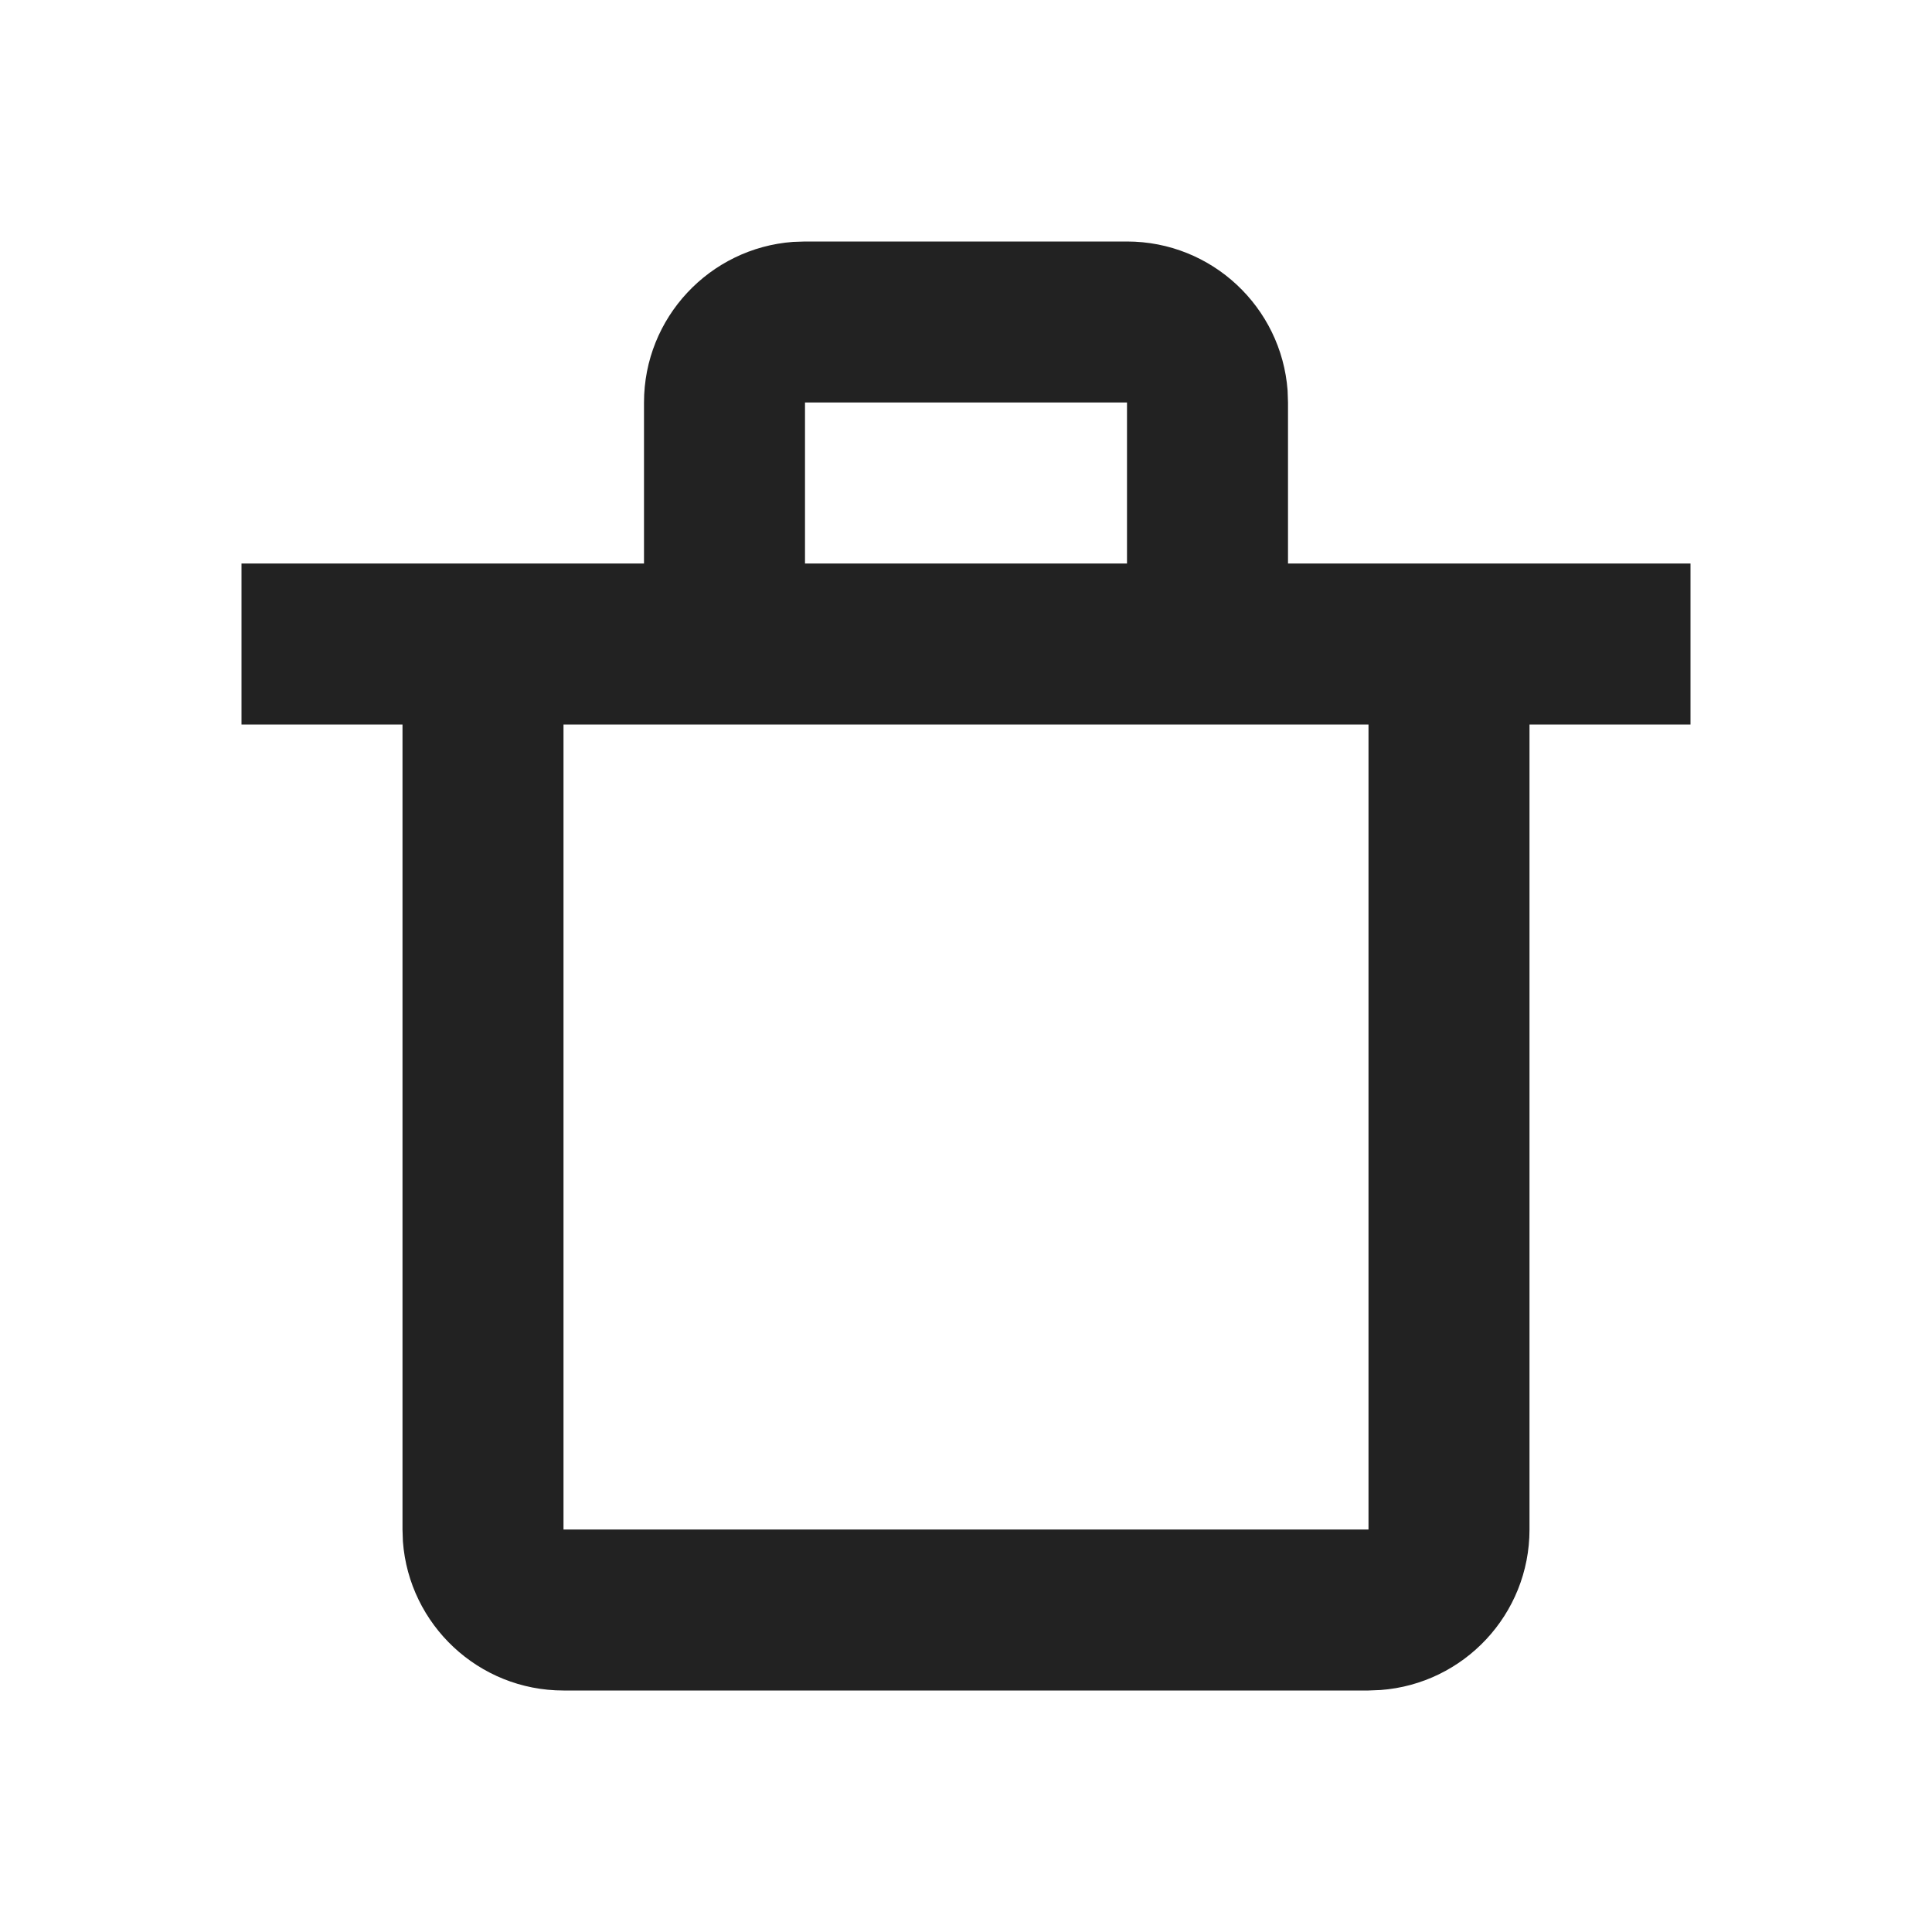
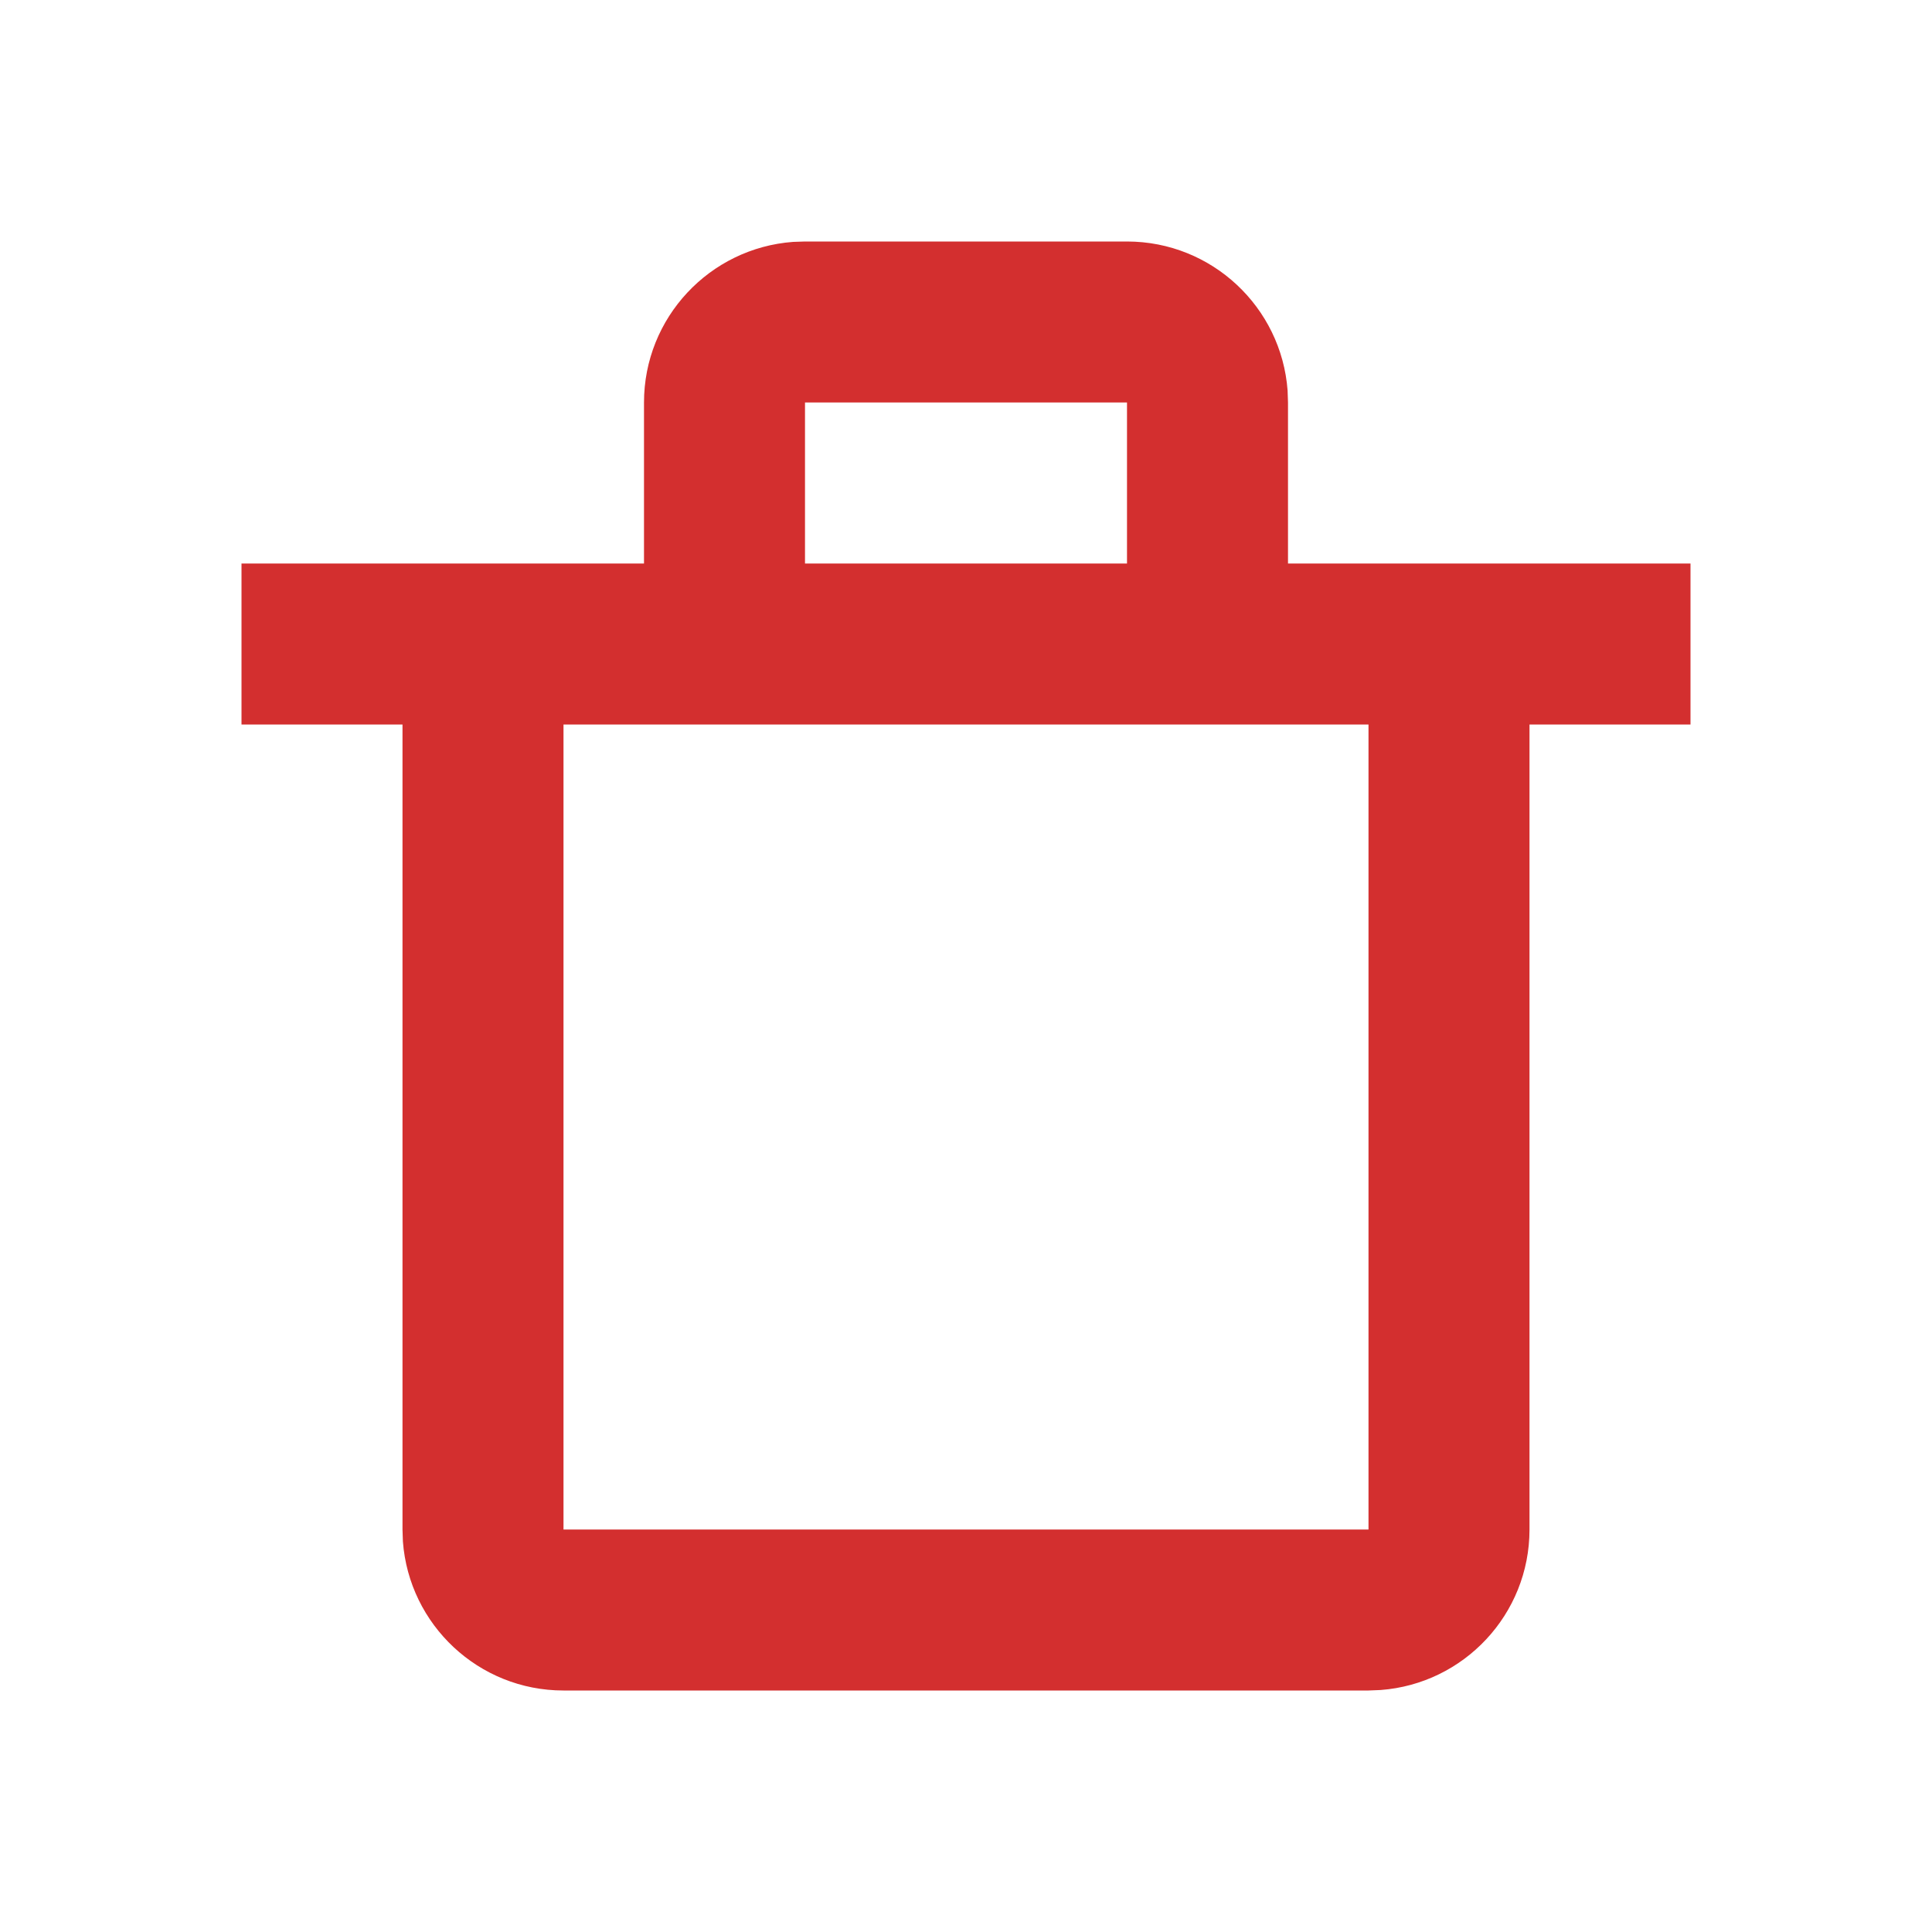
<svg xmlns="http://www.w3.org/2000/svg" width="24" height="24" viewBox="0 0 24 24" fill="none">
-   <path fill-rule="evenodd" clip-rule="evenodd" d="M14 5H10V7H8V5C8 3.946 8.816 3.082 9.851 3.005L10 3H14C15.054 3 15.918 3.816 15.995 4.851L16 5V7H21V9H19V19C19 20.054 18.184 20.918 17.149 20.994L17 21H7C5.946 21 5.082 20.184 5.005 19.149L5 19V9H3V7H14V5ZM17 9H7V19H17V9Z" fill="#222222" />
+   <path fill-rule="evenodd" clip-rule="evenodd" d="M14 5H10V7H8V5C8 3.946 8.816 3.082 9.851 3.005L10 3H14C15.054 3 15.918 3.816 15.995 4.851L16 5V7H21V9H19V19C19 20.054 18.184 20.918 17.149 20.994L17 21H7C5.946 21 5.082 20.184 5.005 19.149L5 19V9H3V7H14V5ZM17 9H7V19H17V9Z" fill="#D32F2F" />
</svg>
